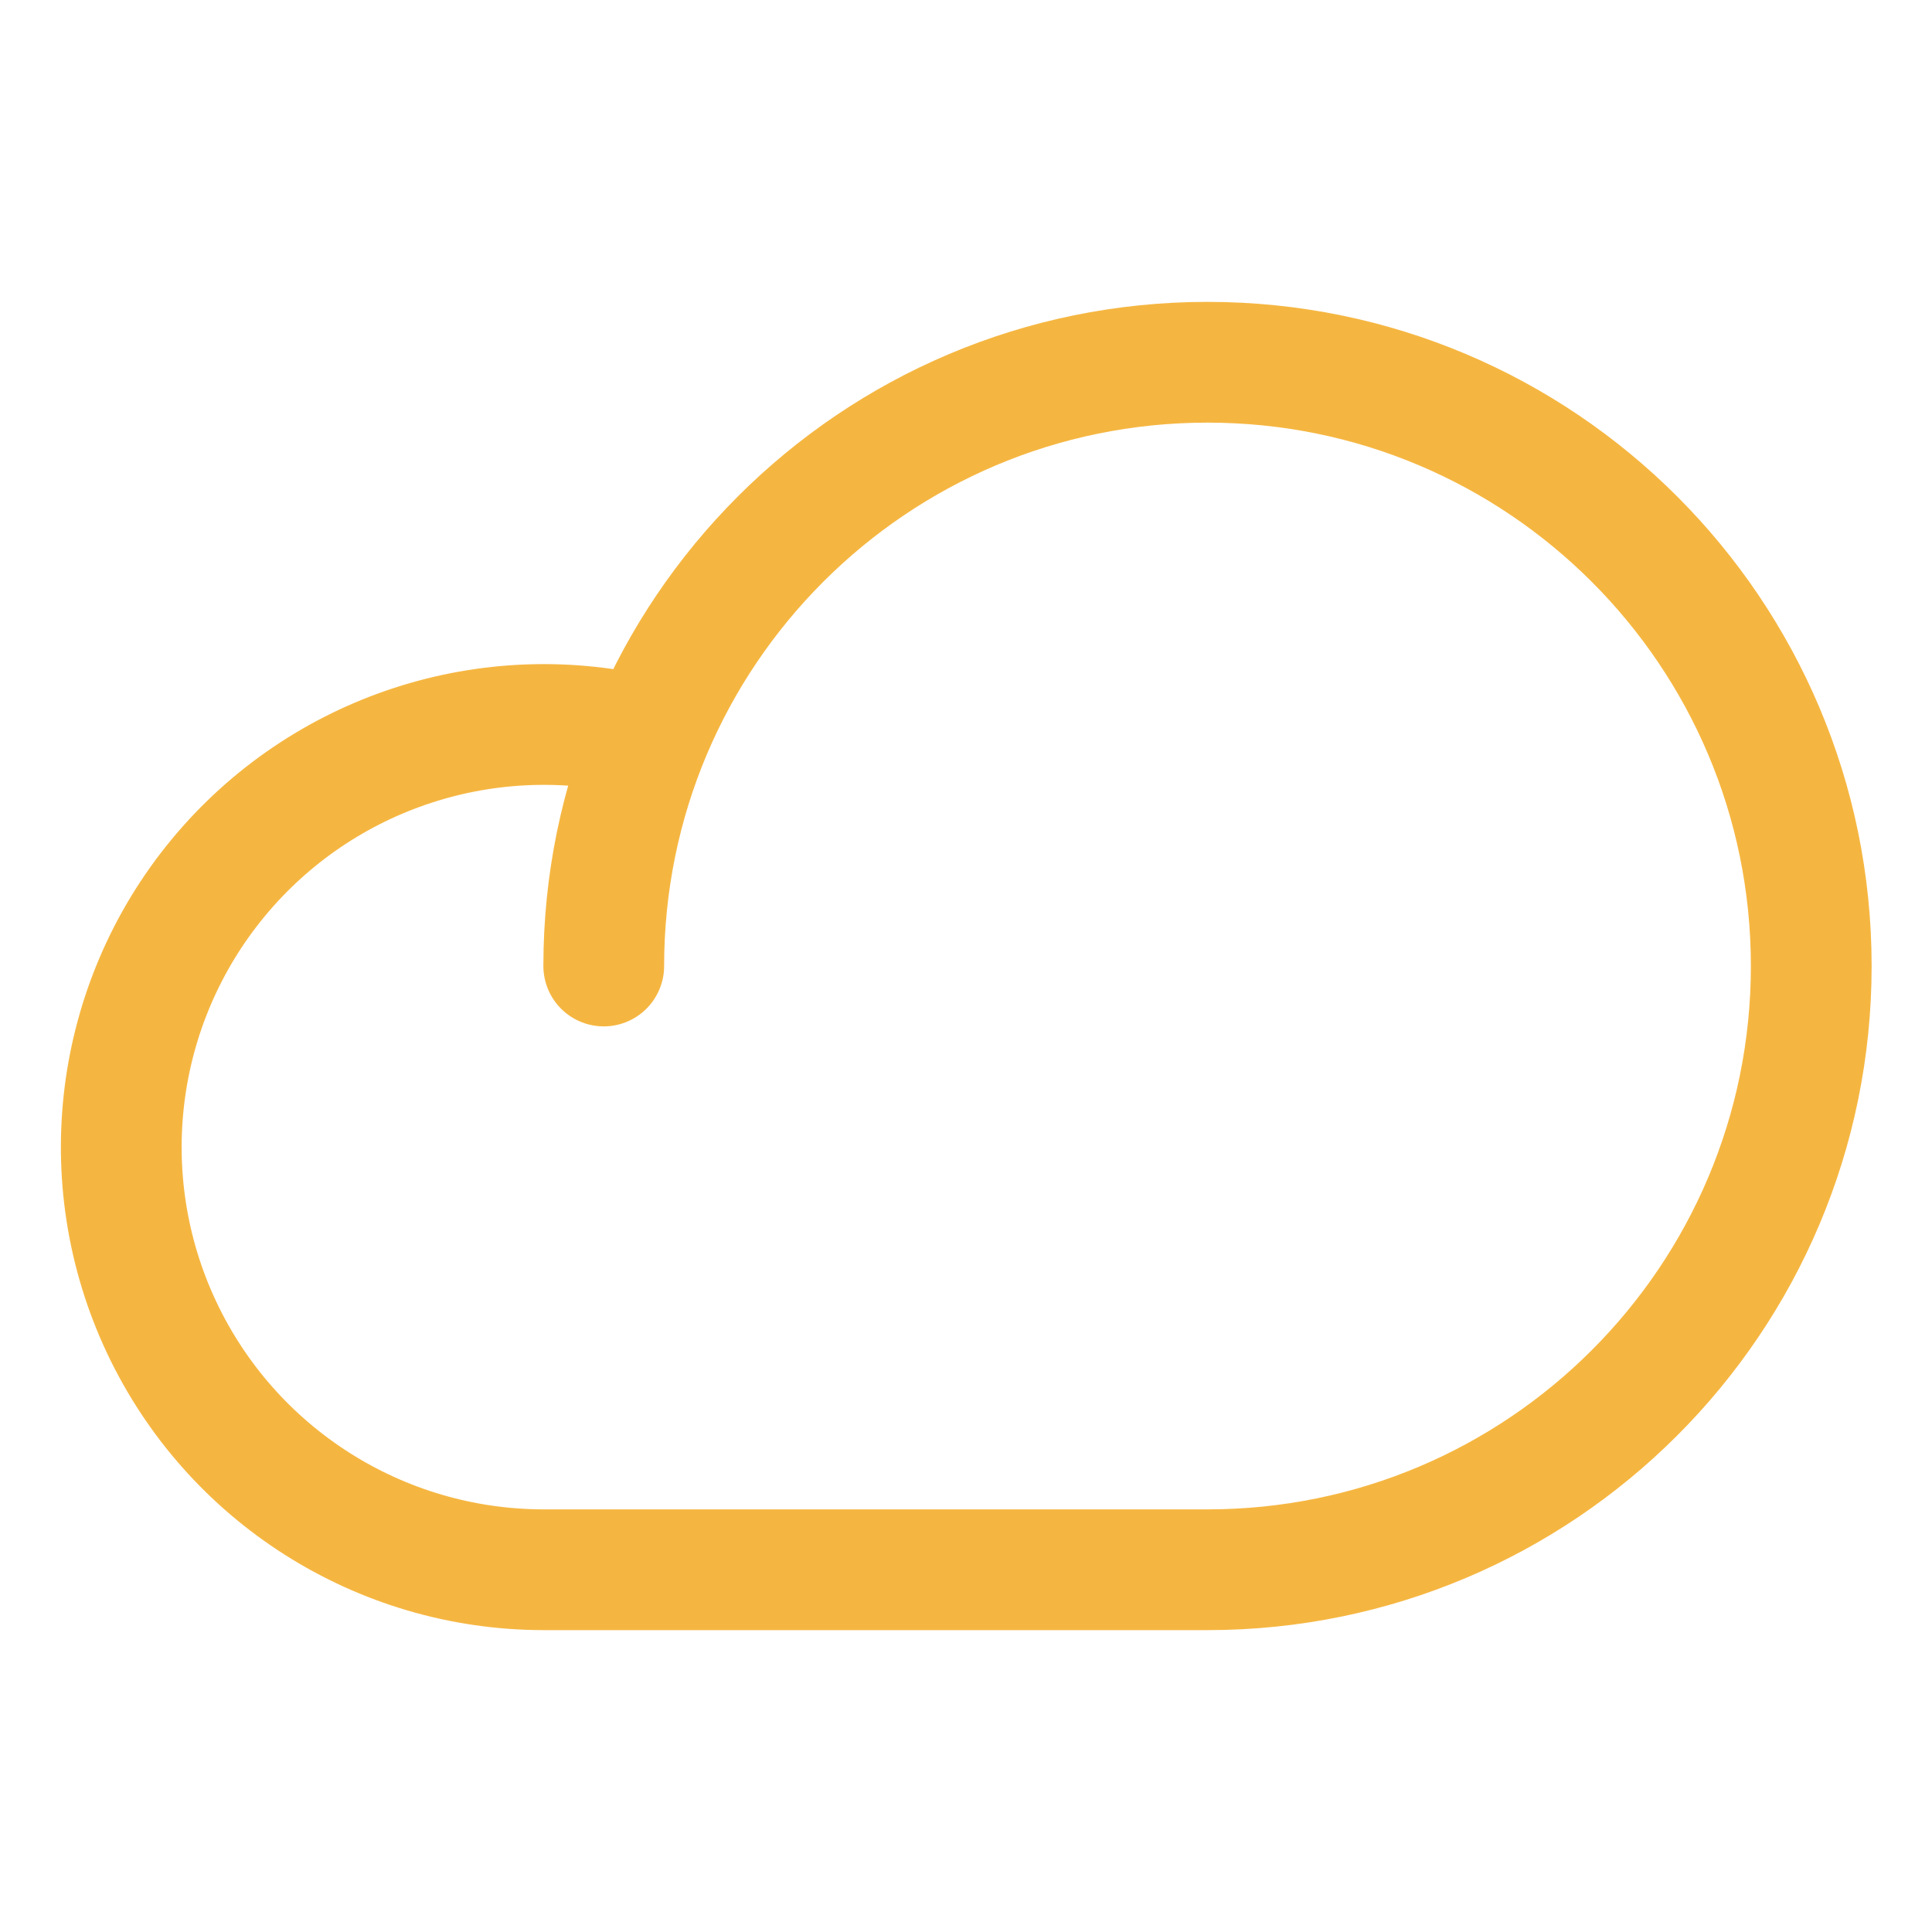
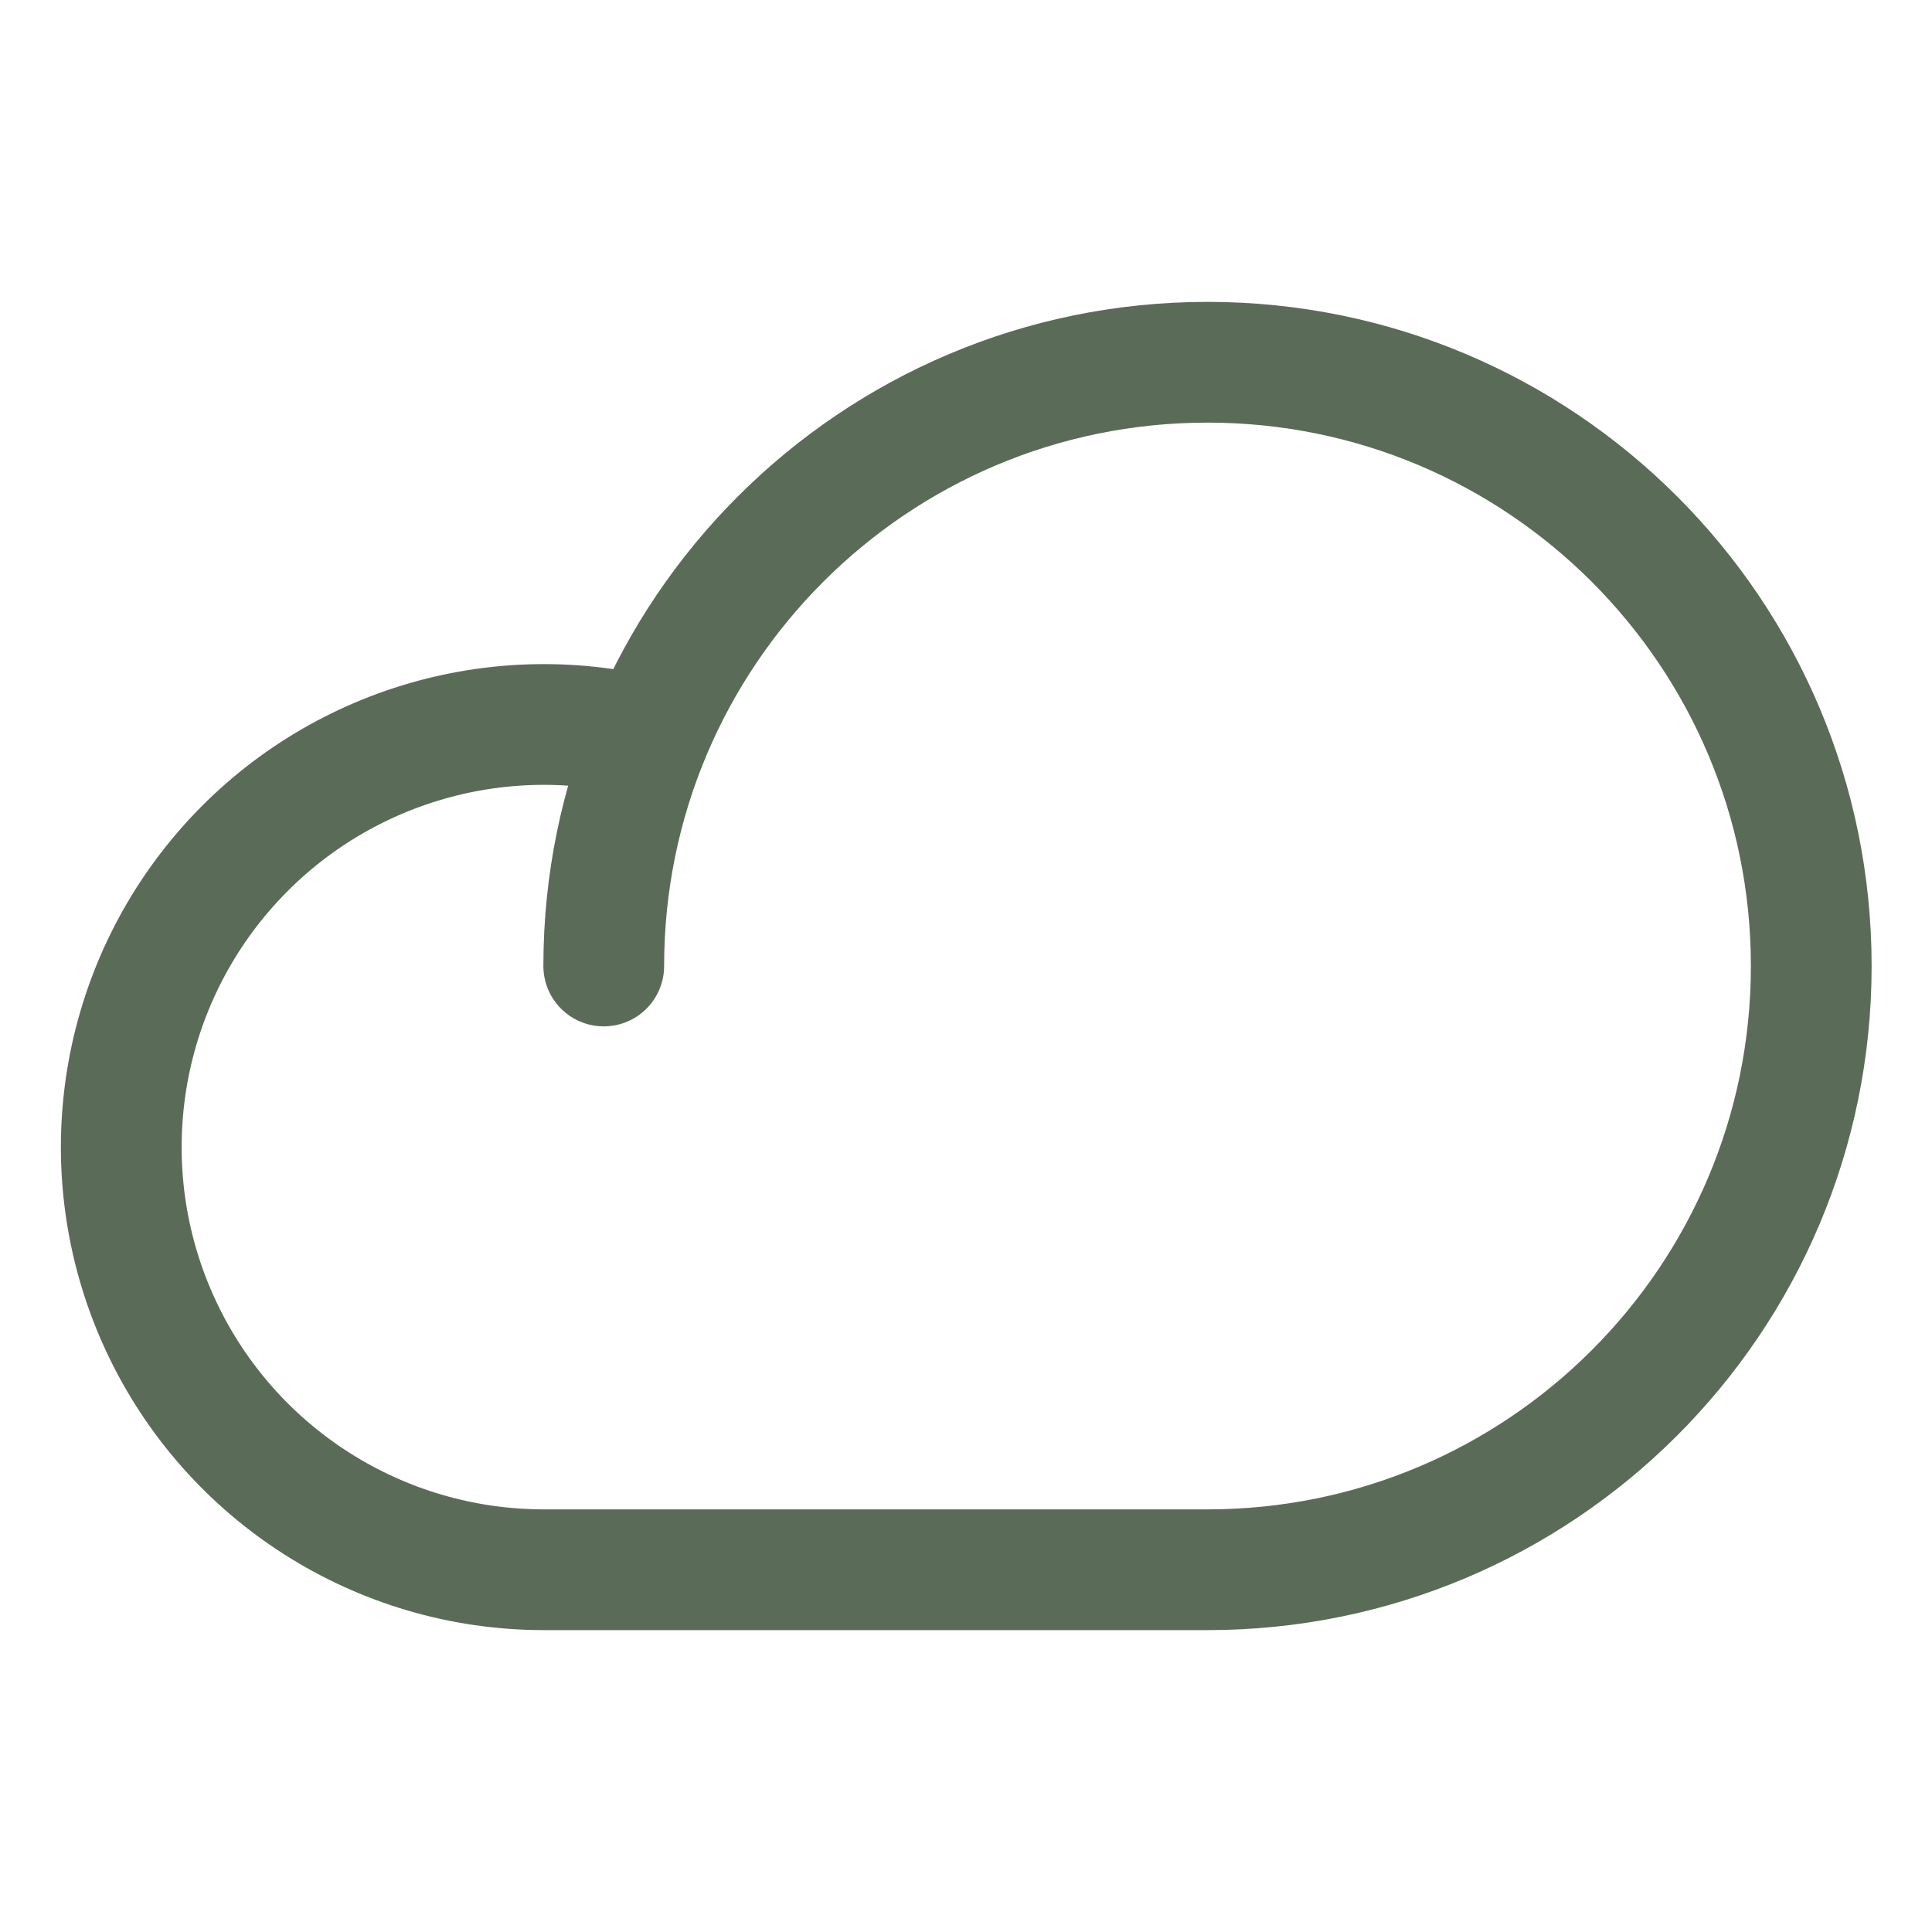
<svg xmlns="http://www.w3.org/2000/svg" viewBox="0 0 256 256">
  <rect width="256" height="256" fill="none" />
-   <path d="M80,128a80,80,0,1,1,80,80H72A56,56,0,1,1,85.92,97.74" fill="none" stroke="#f5b641" stroke-linecap="round" stroke-linejoin="round" stroke-width="16" />
+   <path d="M80,128a80,80,0,1,1,80,80H72A56,56,0,1,1,85.92,97.74" fill="none" stroke="#5A6C57" stroke-linecap="round" stroke-linejoin="round" stroke-width="16" />
</svg>
